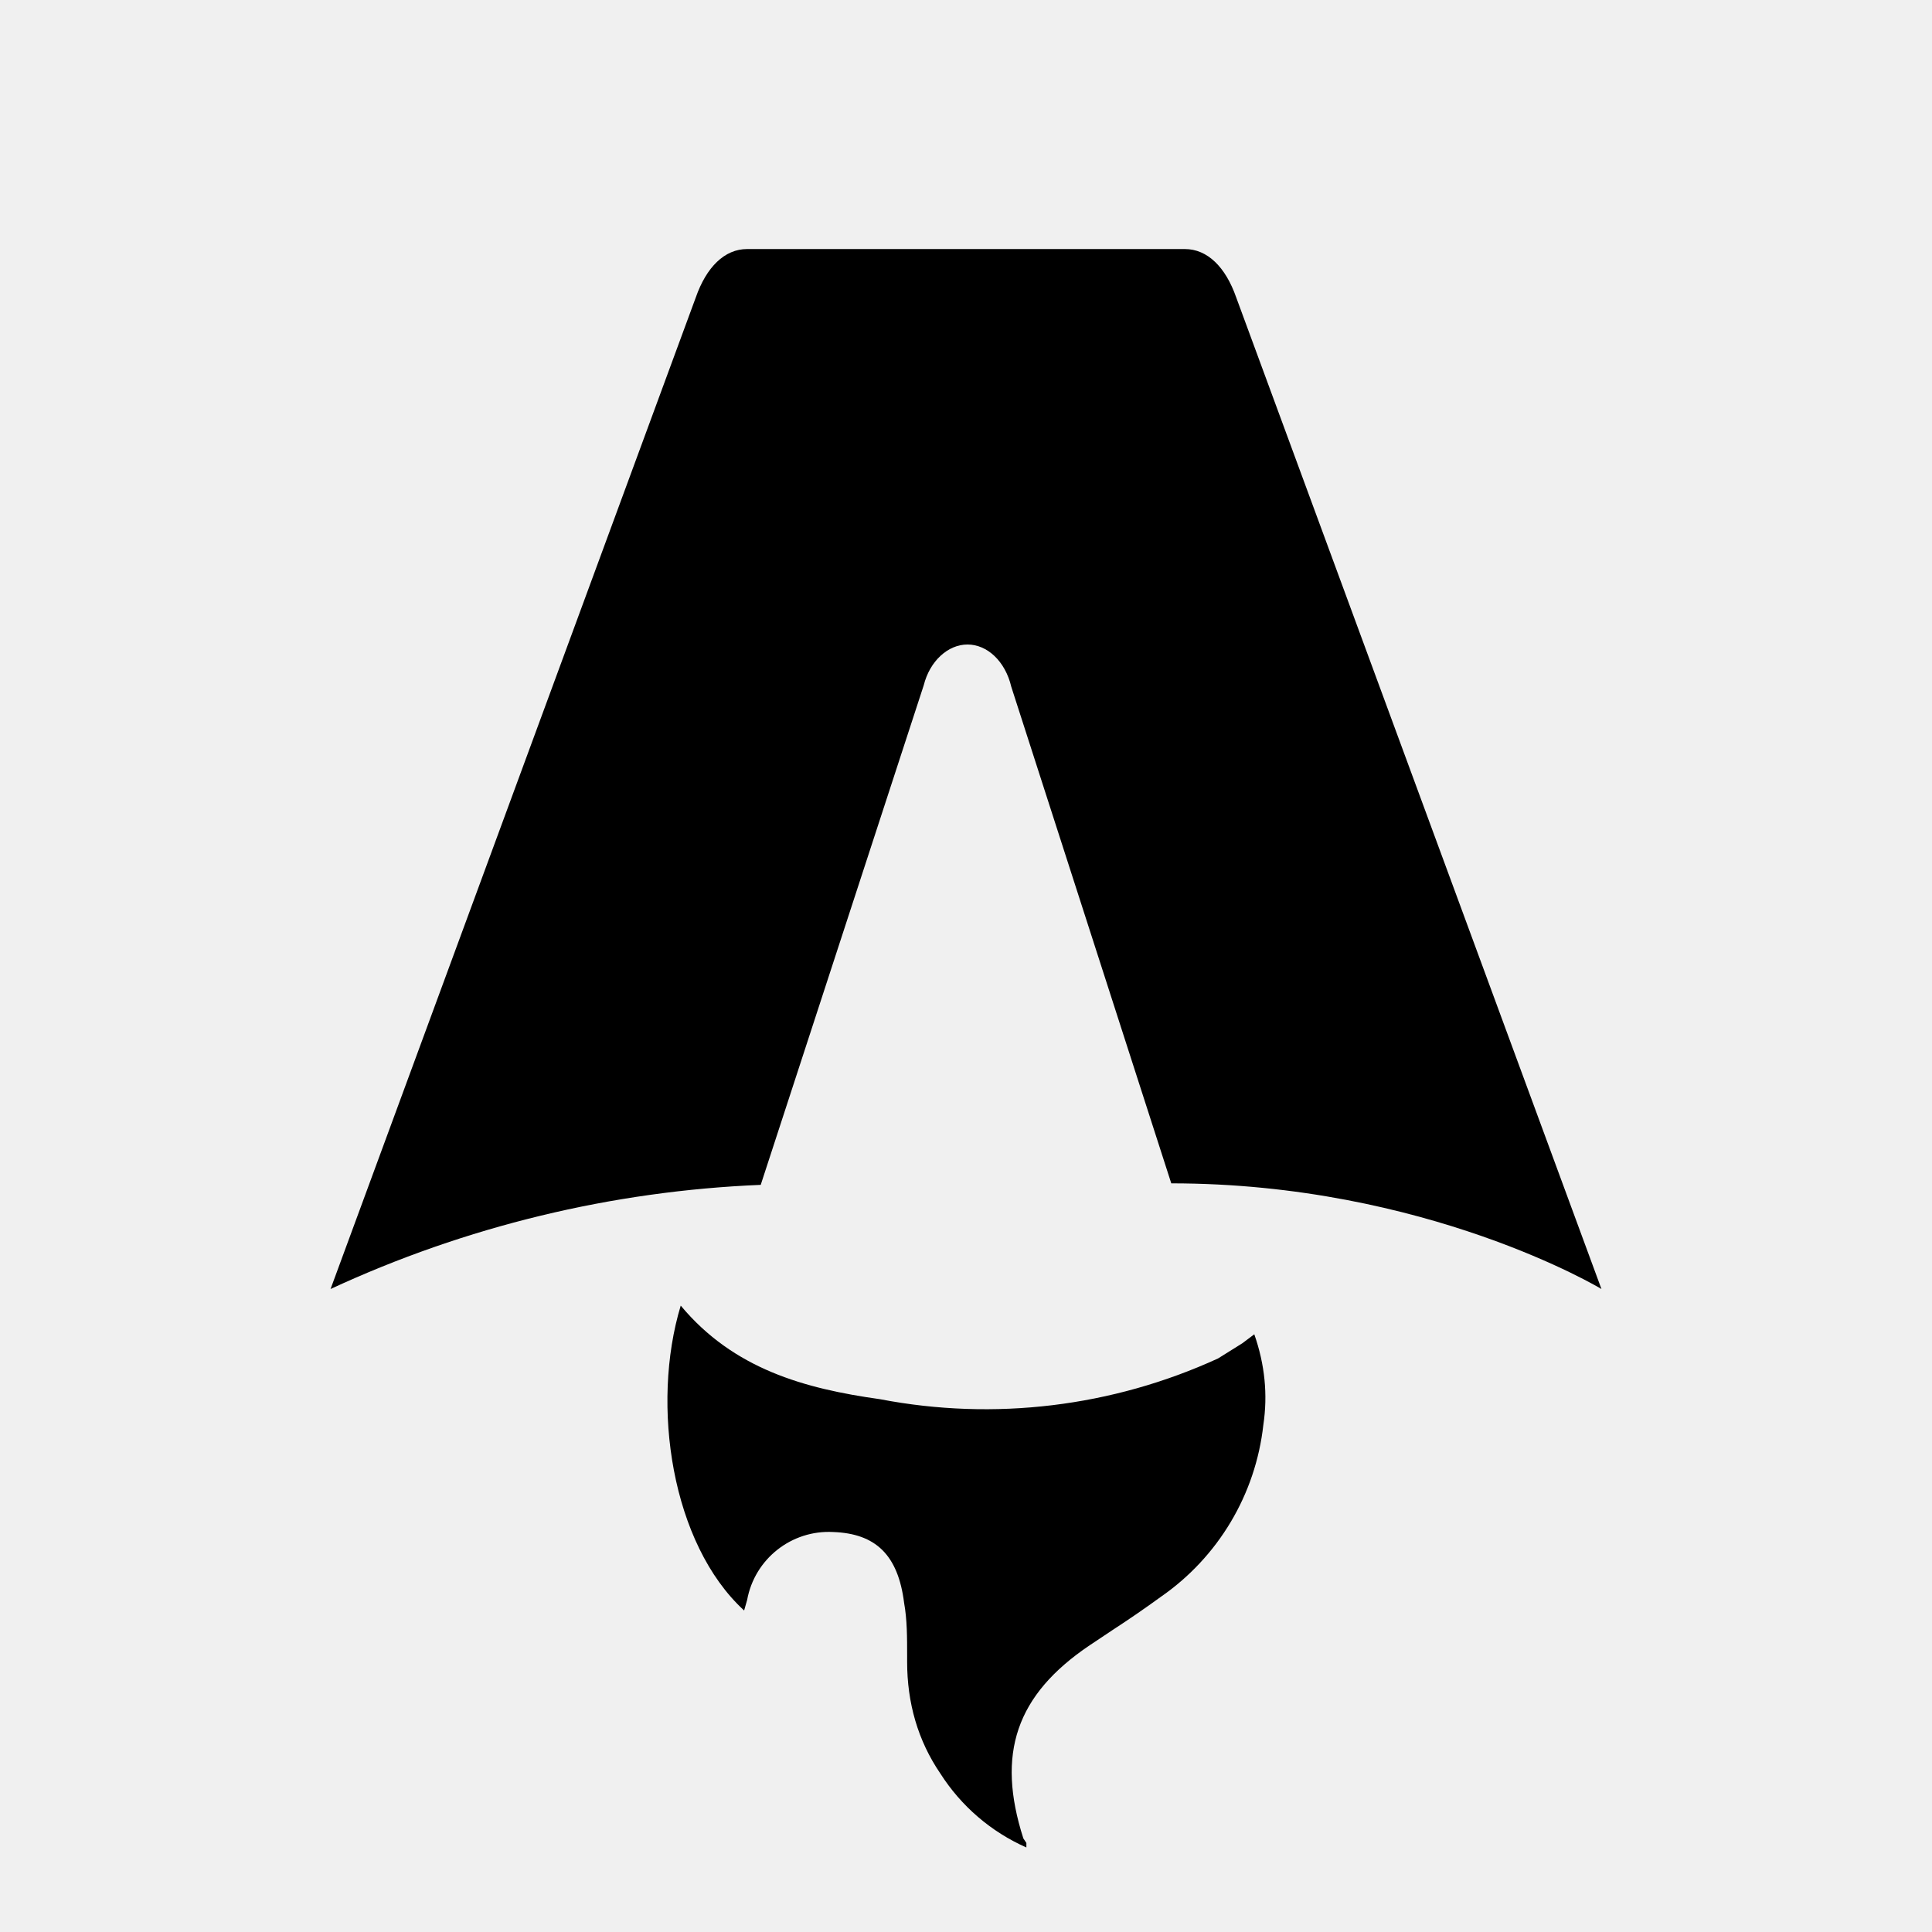
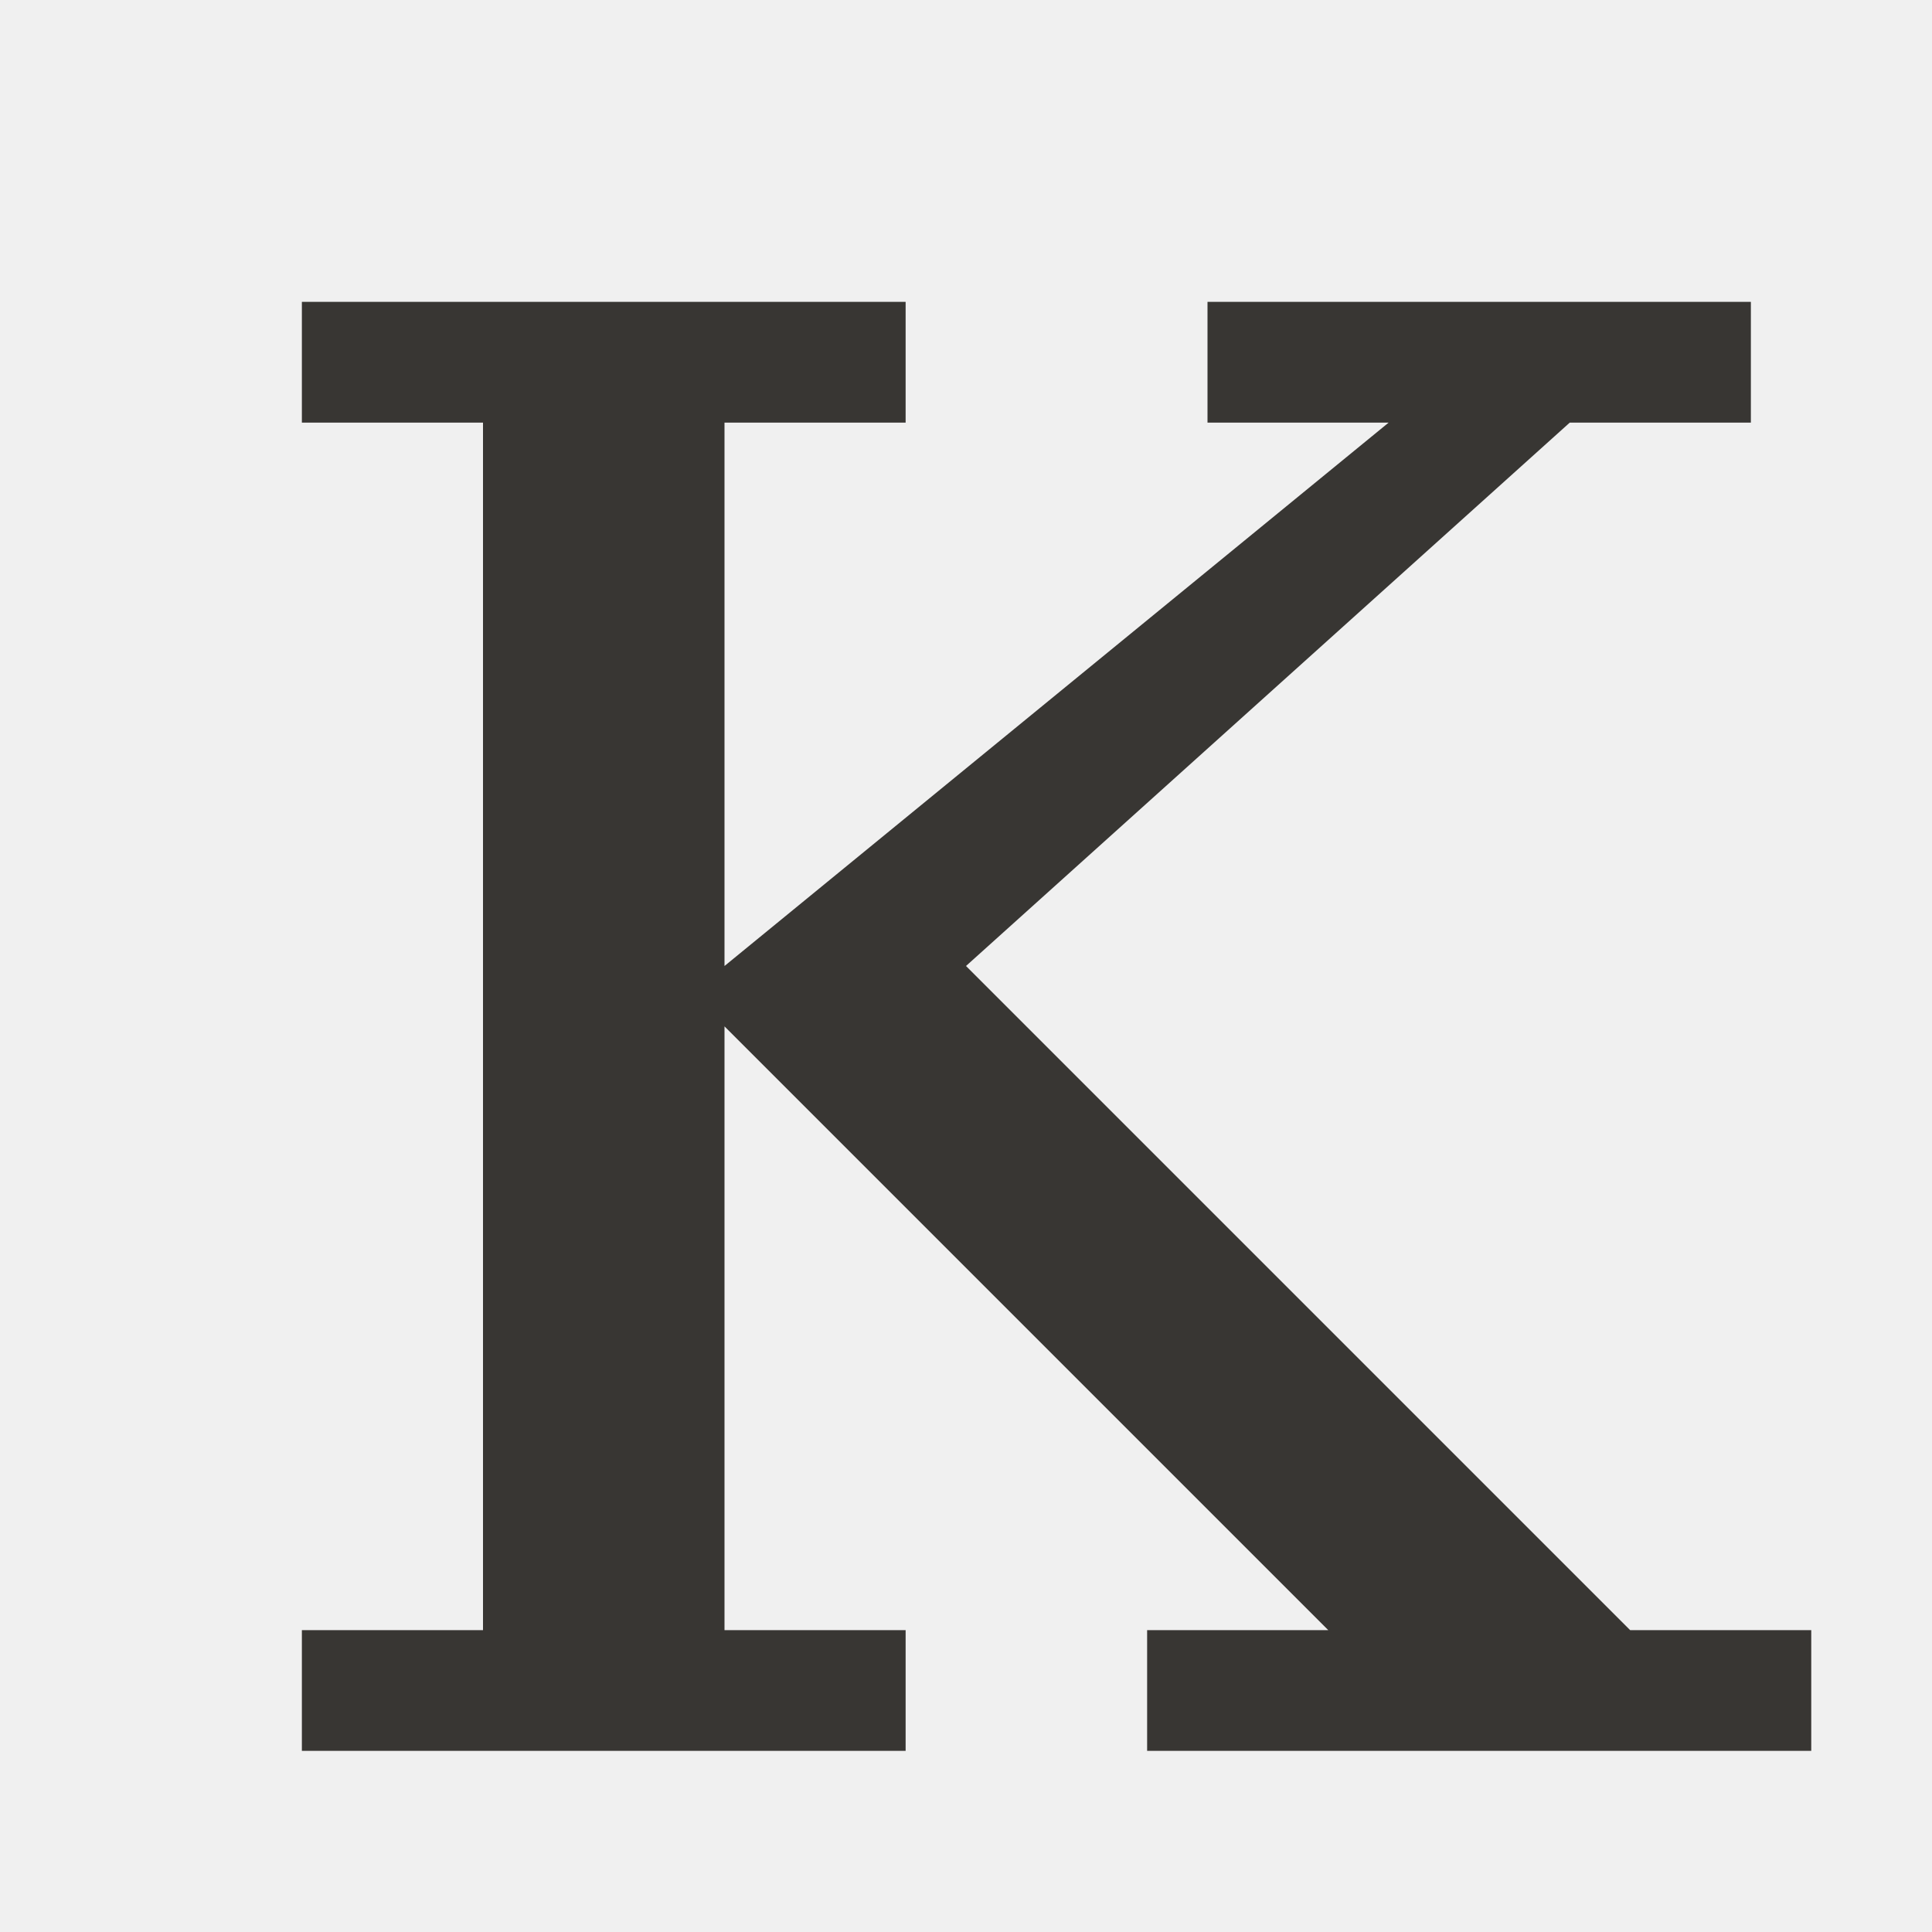
- <svg xmlns="http://www.w3.org/2000/svg" fill="none" viewBox="0 0 128 128">
-   <path d="M50.4 78.5a75.1 75.1 0 0 0-28.5 6.9l24.2-65.7c.7-2 1.9-3.2 3.4-3.2h29c1.5 0 2.7 1.2 3.4 3.2l24.2 65.7s-11.6-7-28.5-7L67 45.5c-.4-1.7-1.6-2.8-2.9-2.8-1.3 0-2.5 1.1-2.9 2.7L50.4 78.5Zm-1.1 28.2Zm-4.2-20.2c-2 6.6-.6 15.8 4.2 20.2a17.5 17.5 0 0 1 .2-.7 5.5 5.5 0 0 1 5.7-4.5c2.8.1 4.3 1.5 4.7 4.7.2 1.1.2 2.3.2 3.5v.4c0 2.7.7 5.2 2.2 7.4a13 13 0 0 0 5.7 4.9v-.3l-.2-.3c-1.8-5.6-.5-9.5 4.4-12.8l1.5-1a73 73 0 0 0 3.2-2.2 16 16 0 0 0 6.8-11.4c.3-2 .1-4-.6-6l-.8.6-1.6 1a37 37 0 0 1-22.4 2.7c-5-.7-9.7-2-13.2-6.2Z" />
+ <svg xmlns="http://www.w3.org/2000/svg" viewBox="0 0 32 32">
+   <path d="M5 5h10v2h-3v9L23 7h-3V5h9v2h-3L16 16l11 11h3v2H19v-2h3L12 17v10h3v2H5v-2h3V7H5Z" />
  <style>
-         path { fill: #000; }
-         @media (prefers-color-scheme: dark) {
-             path { fill: #FFF; }
-         }
-     </style>
+     path { fill: #383633; }
+     @media (prefers-color-scheme: dark) {
+       path { fill: #e3dfd9; }
+     }
+   </style>
</svg>
